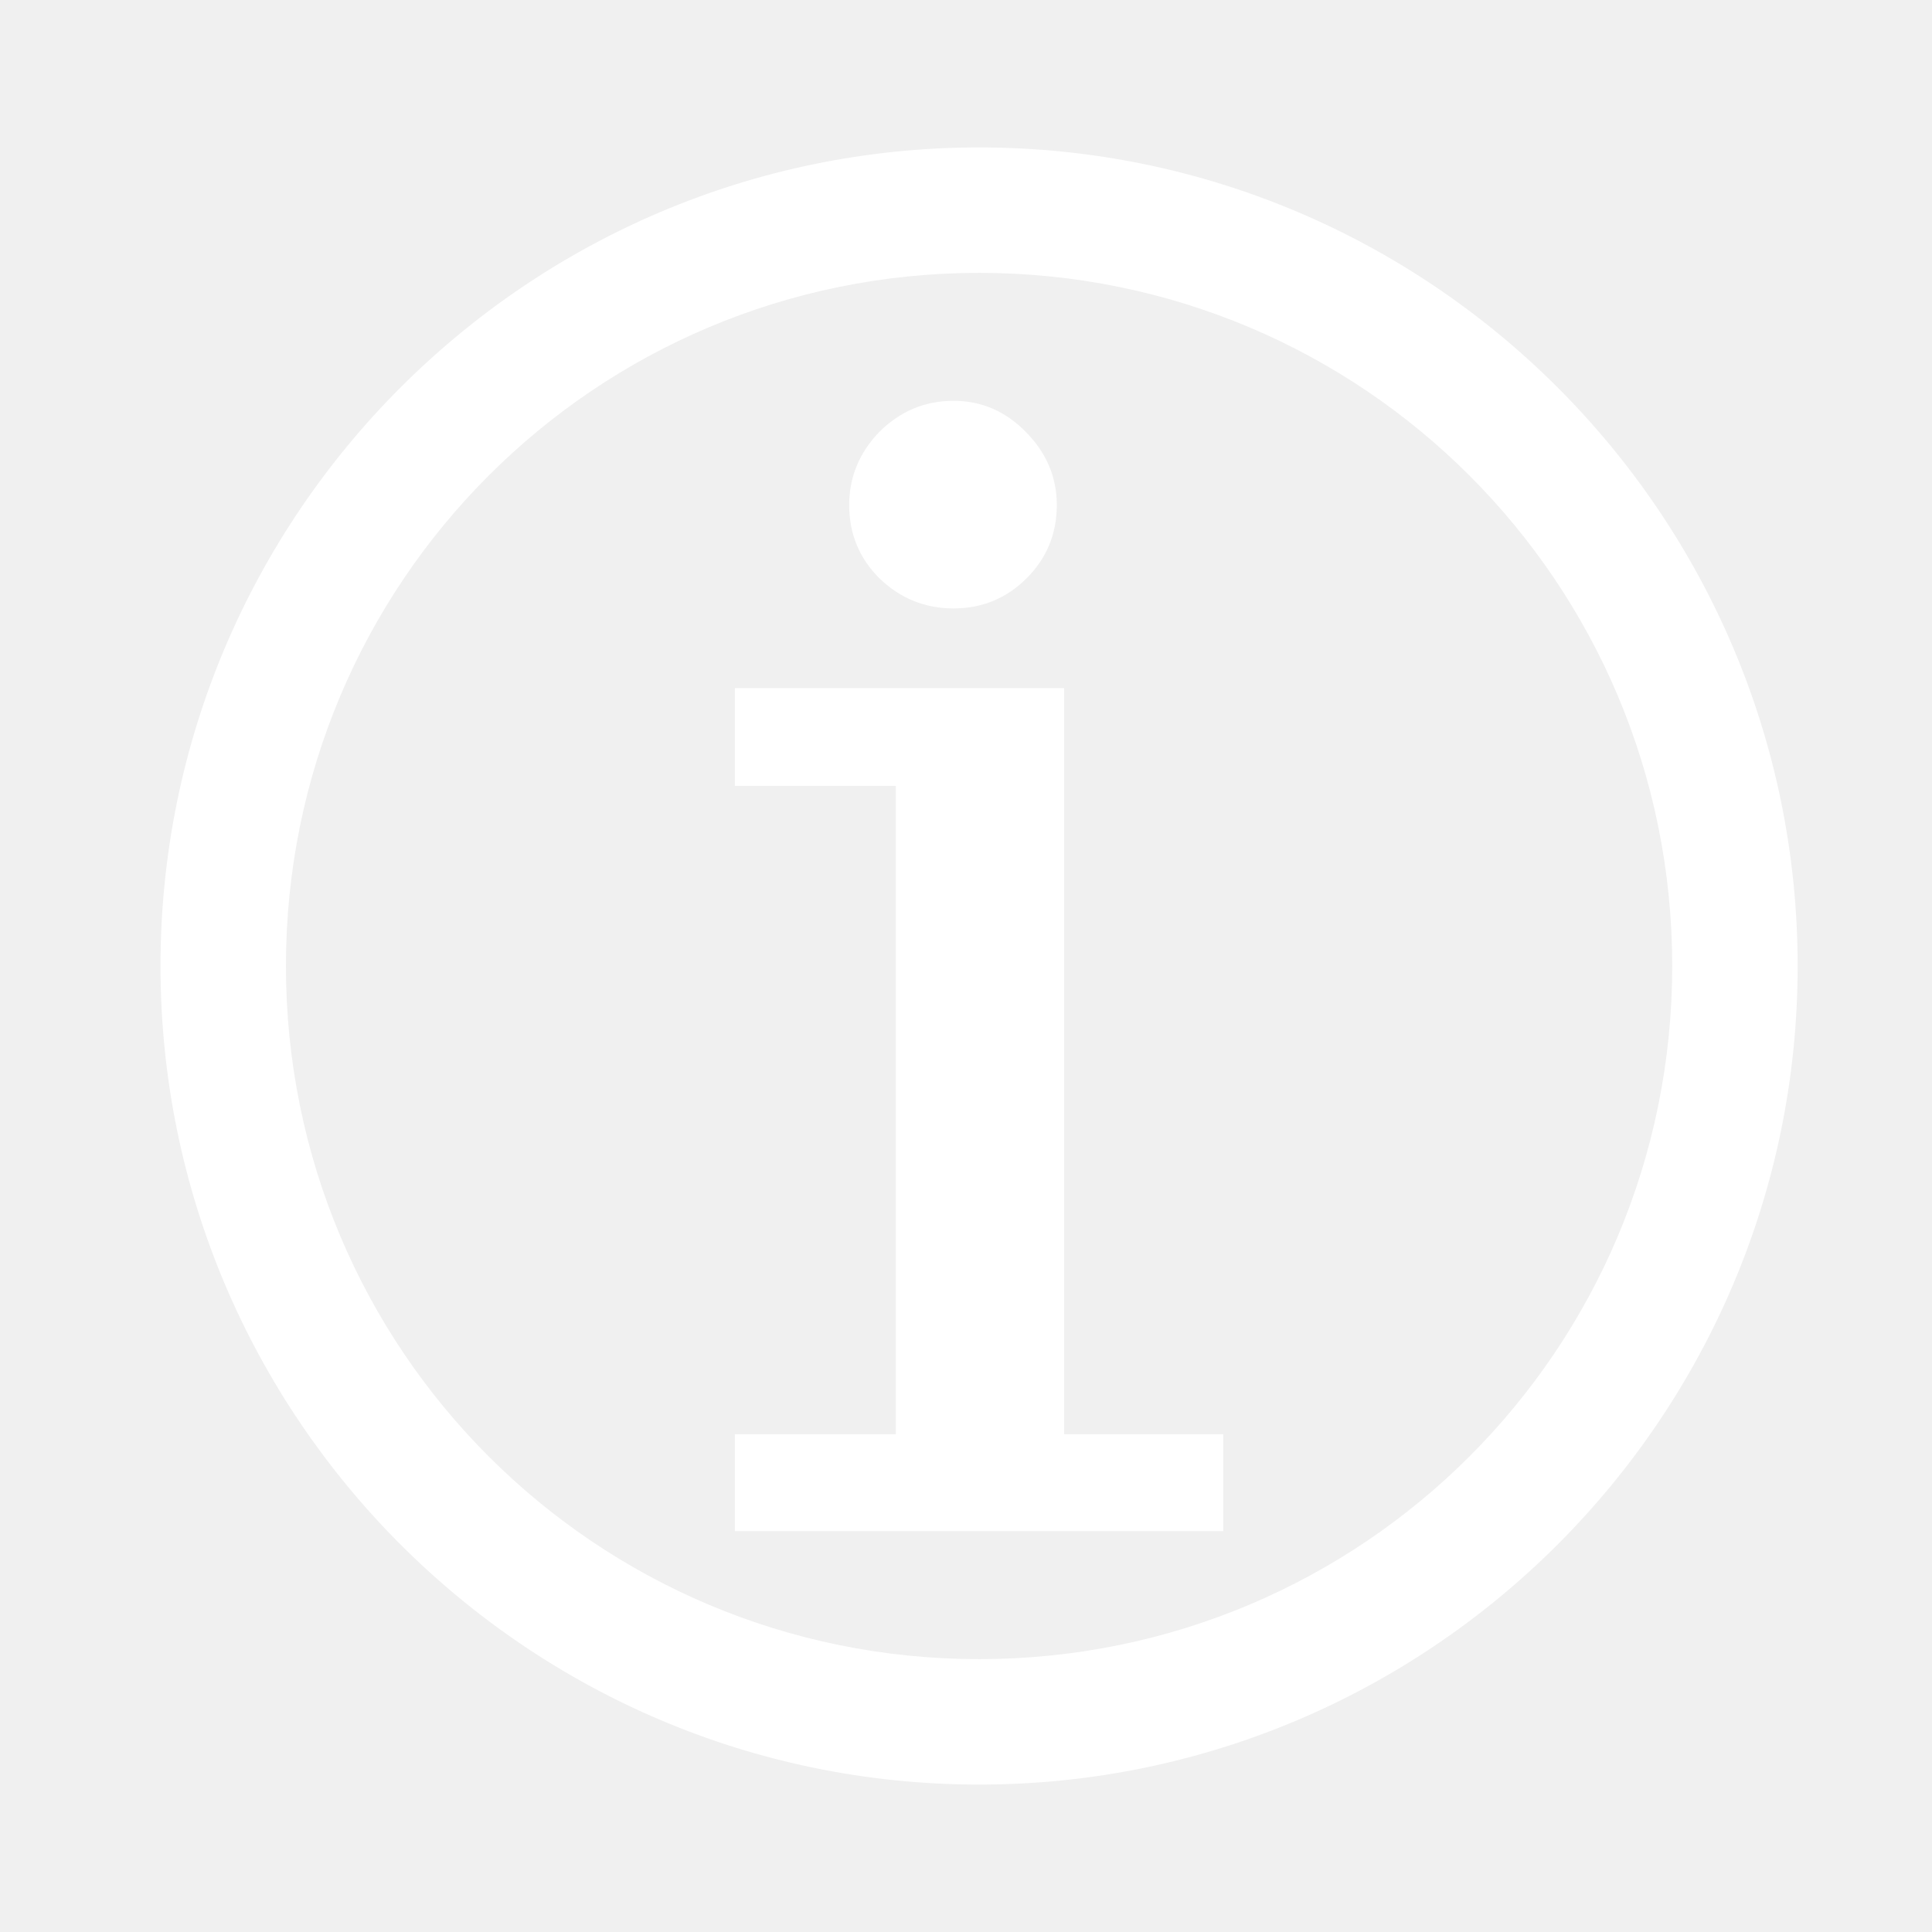
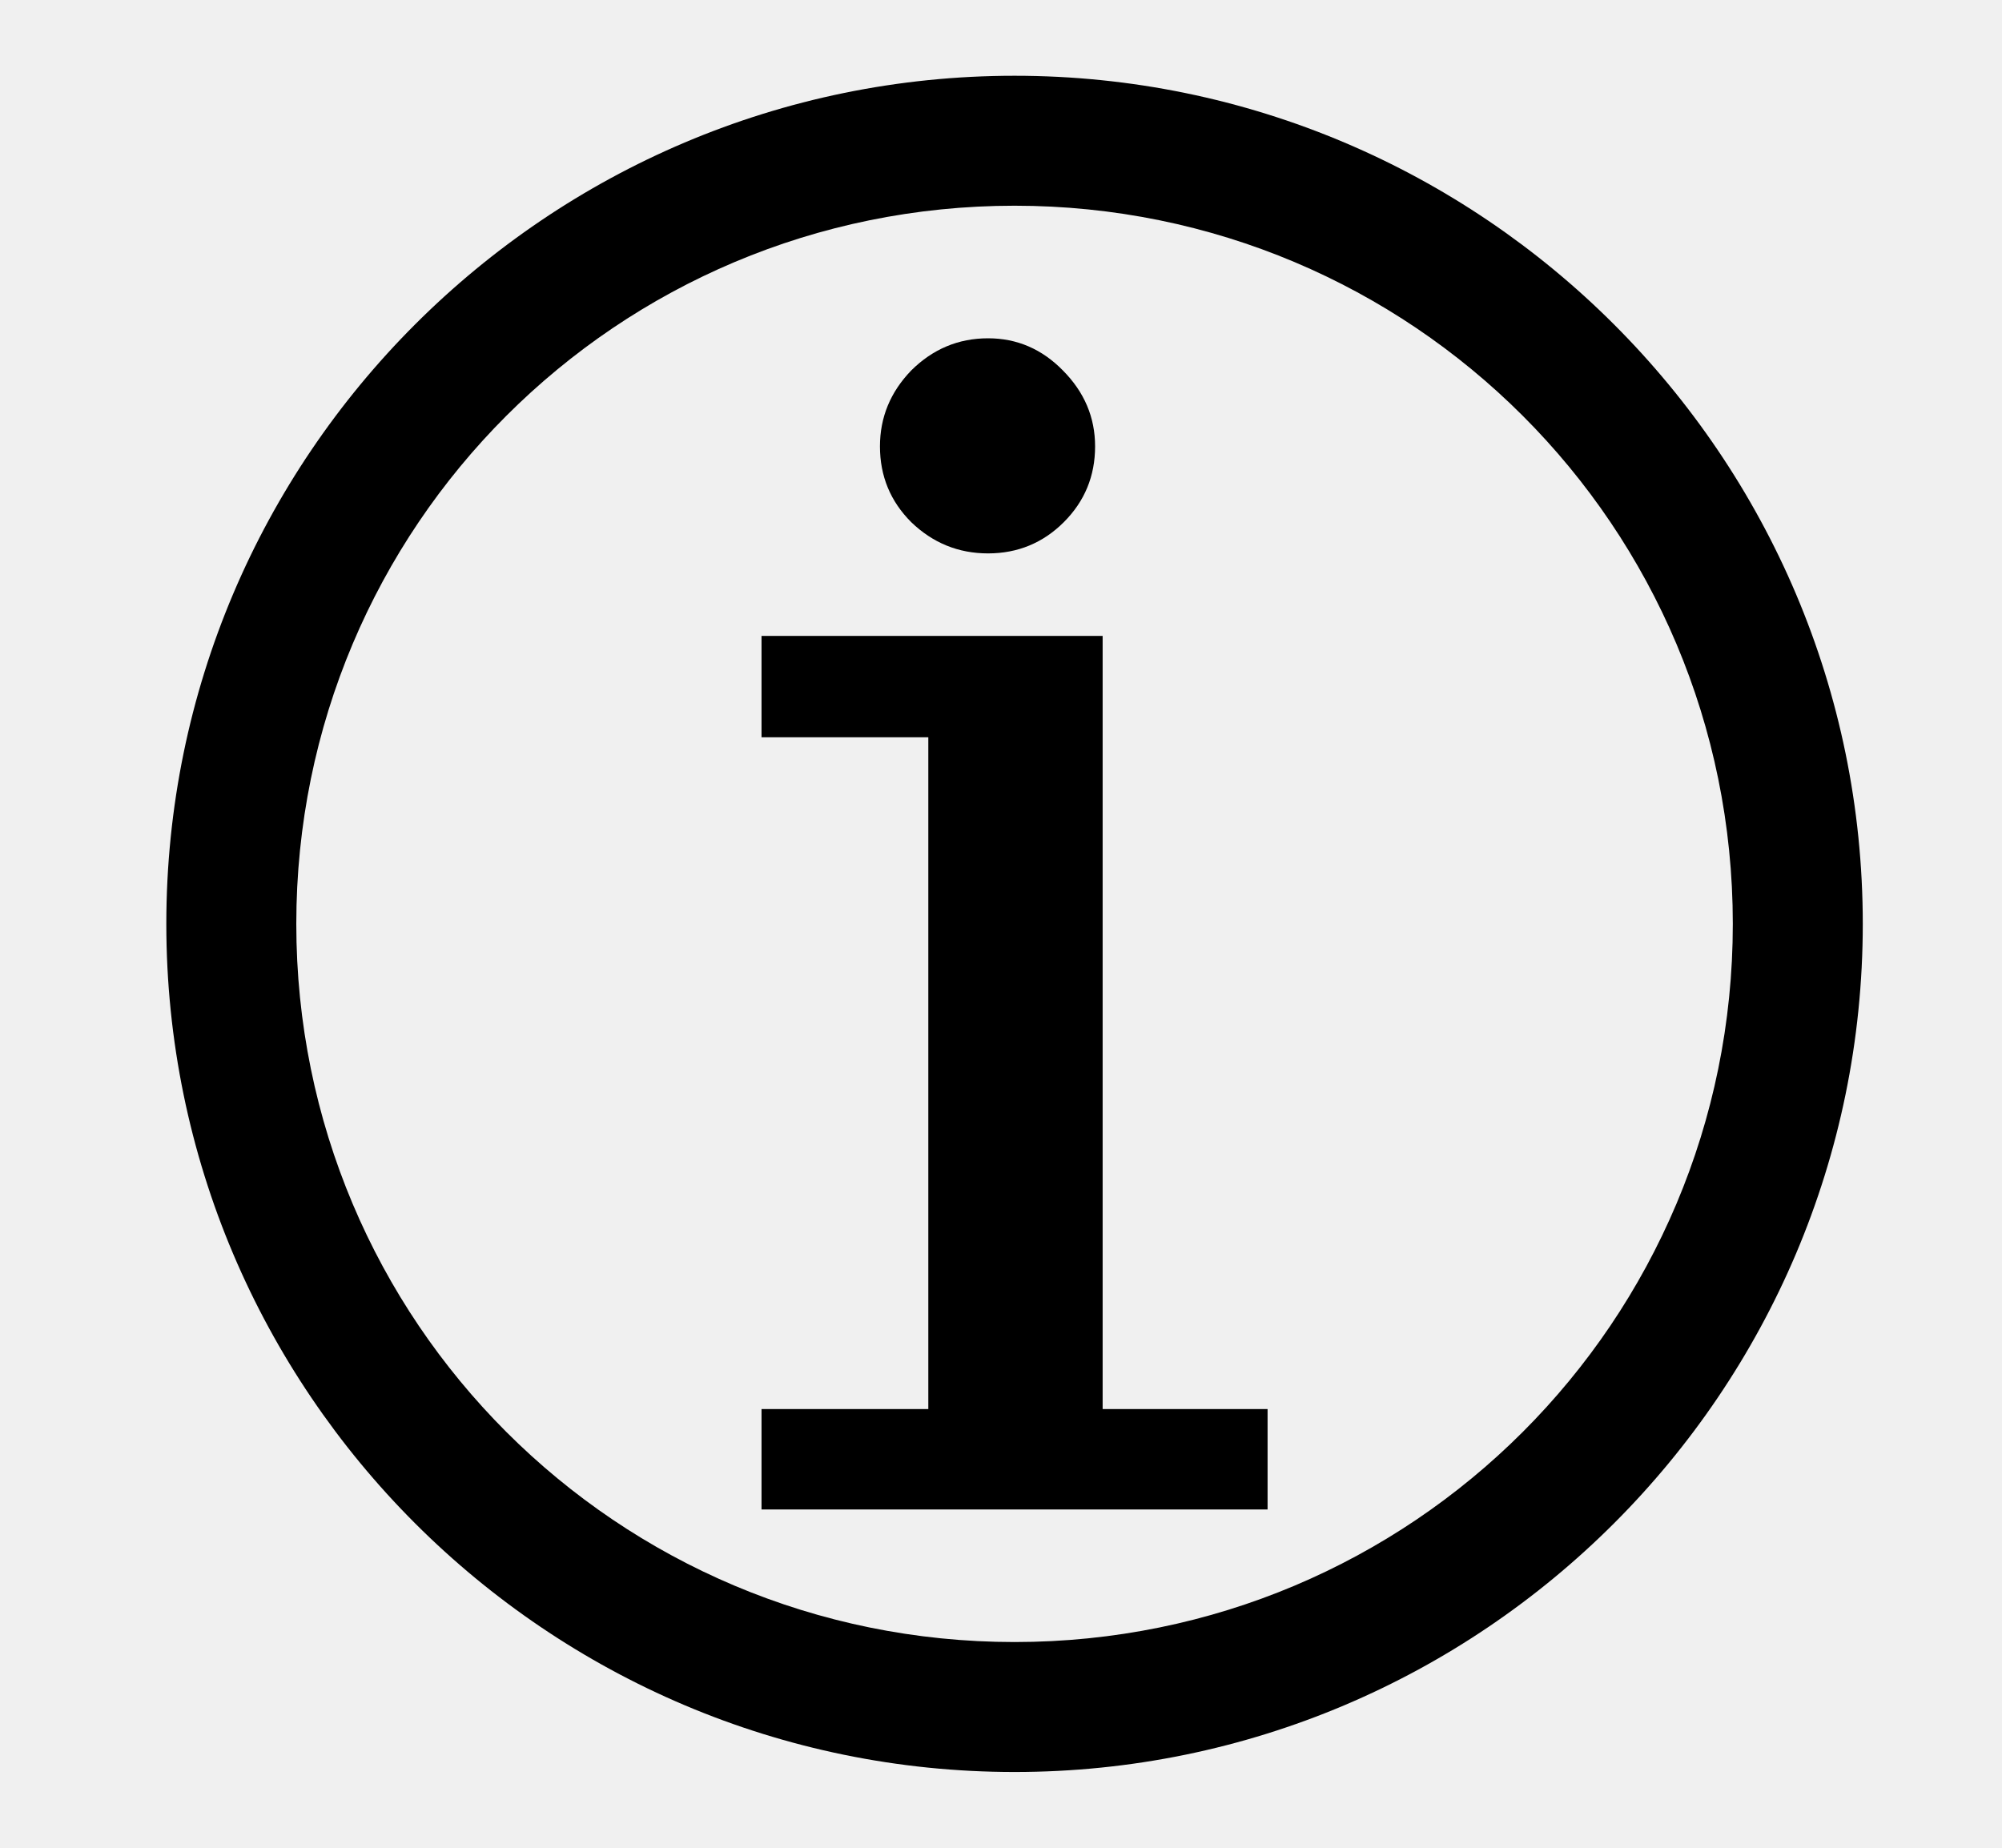
- <svg xmlns="http://www.w3.org/2000/svg" width="12" height="12" viewBox="0 0 13 12" fill="none">
+ <svg xmlns="http://www.w3.org/2000/svg" width="100%" height="100%" viewBox="0 0 13 12" fill="none">
  <g clip-path="url(#clip0_1395_680)">
-     <path d="M6.588 0.492C3.551 0.492 1.08 2.963 1.08 6C1.08 9.037 3.551 11.508 6.588 11.508C9.625 11.508 12.096 9.037 12.096 6C12.096 2.963 9.625 0.492 6.588 0.492ZM6.588 1.336C9.169 1.336 11.252 3.419 11.252 6C11.252 8.581 9.169 10.664 6.588 10.664C4.007 10.664 1.924 8.581 1.924 6C1.924 3.419 4.007 1.336 6.588 1.336ZM6.416 2.197C6.223 2.197 6.057 2.267 5.917 2.406C5.782 2.546 5.714 2.71 5.714 2.899C5.714 3.092 5.782 3.256 5.917 3.391C6.057 3.526 6.223 3.594 6.416 3.594C6.608 3.594 6.773 3.526 6.908 3.391C7.043 3.256 7.111 3.092 7.111 2.899C7.111 2.71 7.041 2.546 6.902 2.406C6.766 2.267 6.604 2.197 6.416 2.197ZM4.945 4.13V4.788H6.028V9.151H4.945V9.803H8.231V9.151H7.16V4.13H4.945Z" fill="white" />
+     <path d="M6.588 0.492C3.551 0.492 1.08 2.963 1.08 6C1.08 9.037 3.551 11.508 6.588 11.508C9.625 11.508 12.096 9.037 12.096 6C12.096 2.963 9.625 0.492 6.588 0.492ZM6.588 1.336C9.169 1.336 11.252 3.419 11.252 6C11.252 8.581 9.169 10.664 6.588 10.664C4.007 10.664 1.924 8.581 1.924 6C1.924 3.419 4.007 1.336 6.588 1.336ZM6.416 2.197C6.223 2.197 6.057 2.267 5.917 2.406C5.782 2.546 5.714 2.71 5.714 2.899C5.714 3.092 5.782 3.256 5.917 3.391C6.057 3.526 6.223 3.594 6.416 3.594C6.608 3.594 6.773 3.526 6.908 3.391C7.043 3.256 7.111 3.092 7.111 2.899C7.111 2.71 7.041 2.546 6.902 2.406C6.766 2.267 6.604 2.197 6.416 2.197ZM4.945 4.13V4.788H6.028V9.151H4.945V9.803H8.231V9.151H7.16V4.13H4.945Z" fill="currentColor" />
  </g>
  <defs>
    <clipPath id="clip0_1395_680">
      <rect width="12" height="12" fill="currentColor" transform="translate(0.587891)" />
    </clipPath>
  </defs>
</svg>
